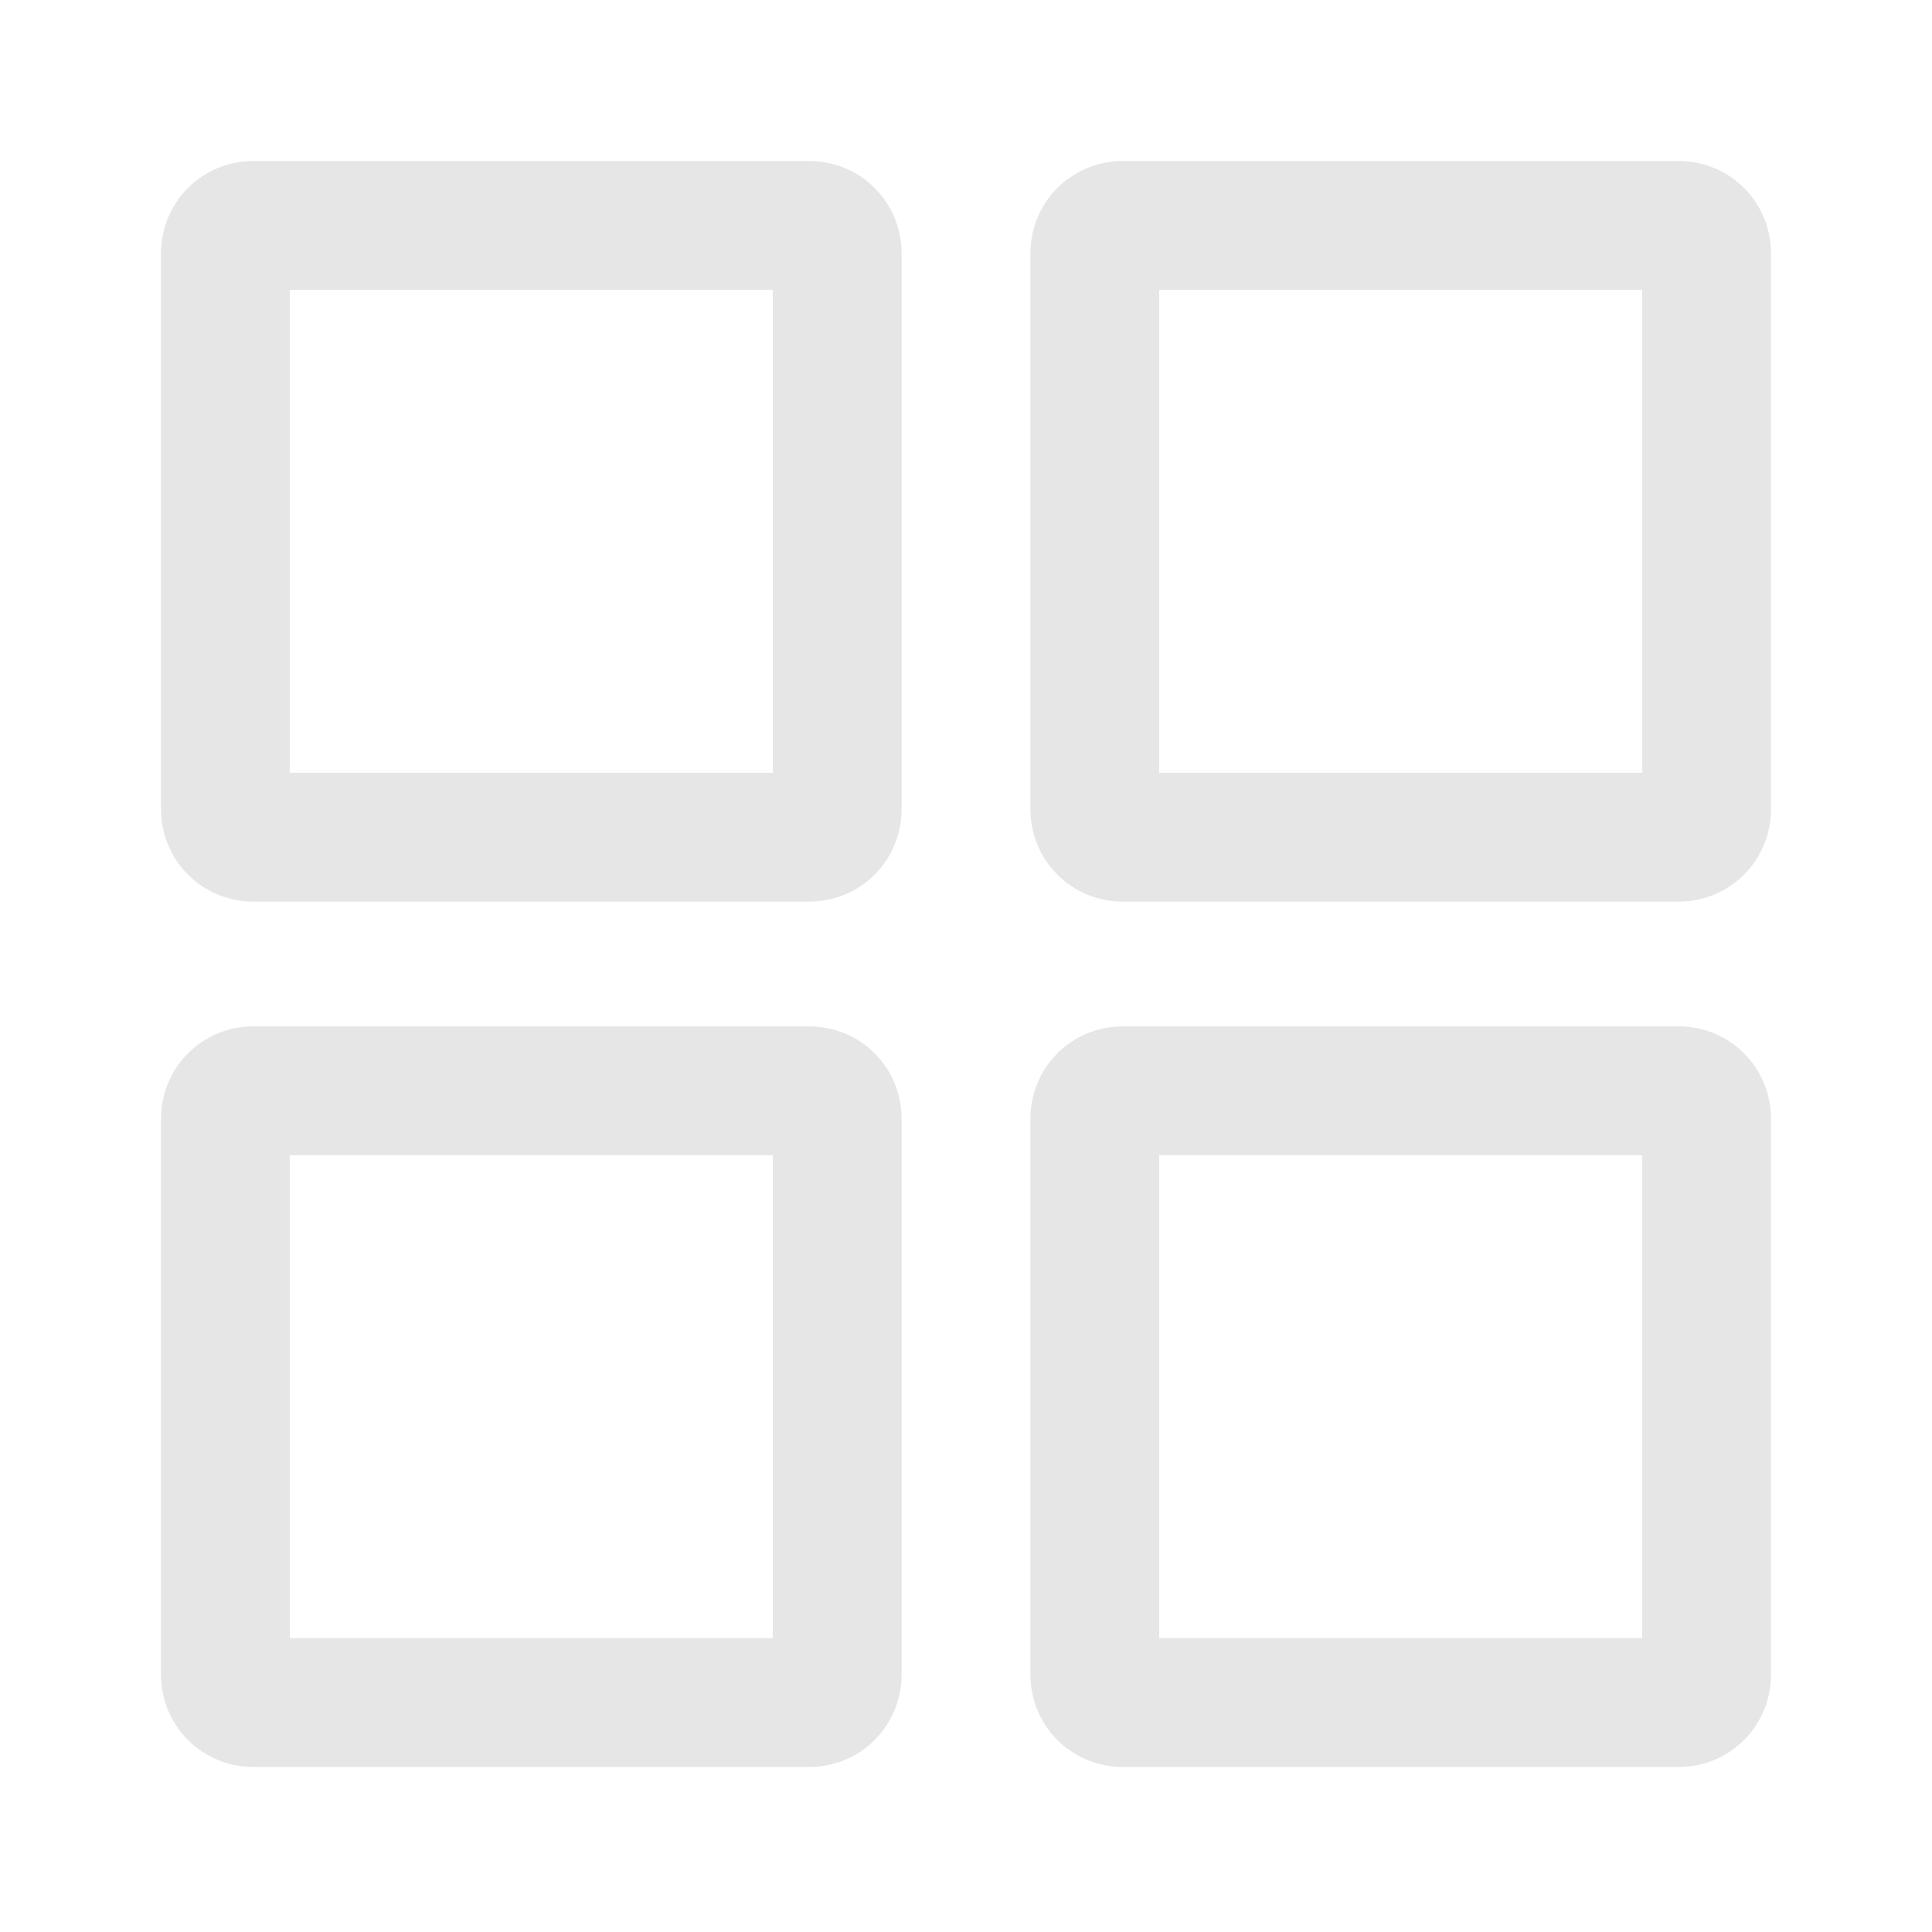
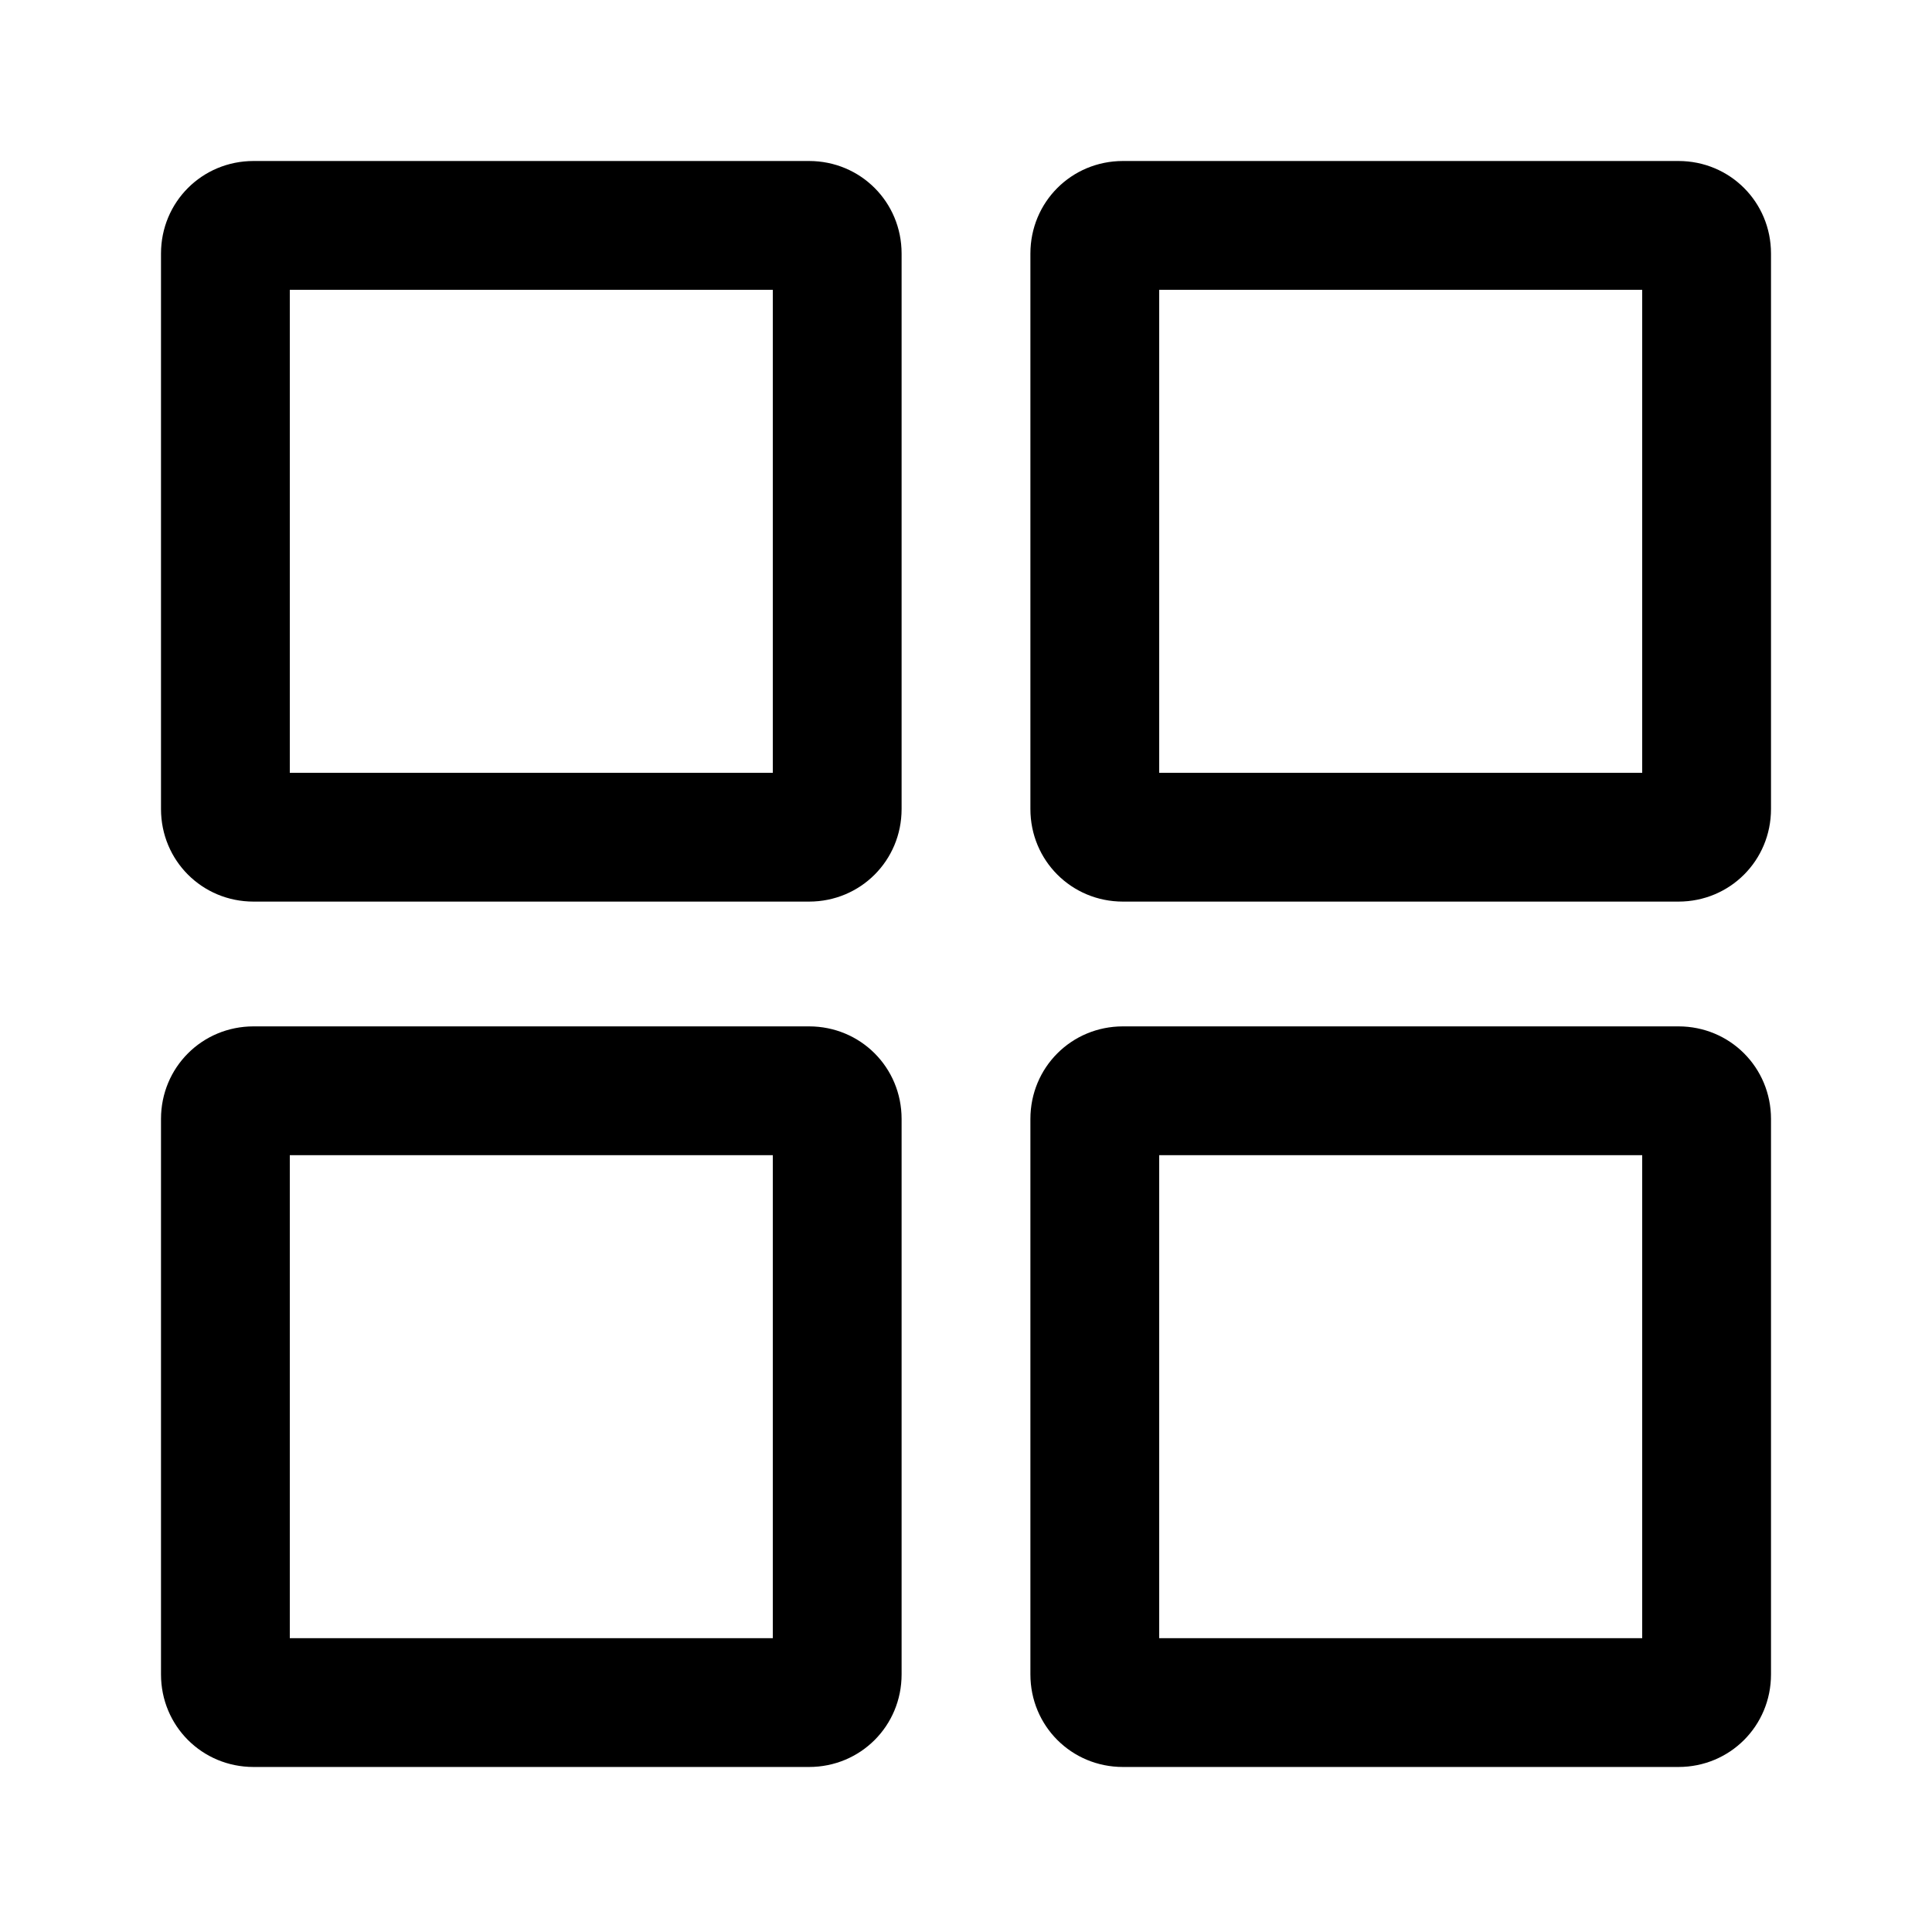
<svg xmlns="http://www.w3.org/2000/svg" class="icon" width="64px" height="64.00px" viewBox="0 0 1024 1024" version="1.1">
-   <path fill="#e6e6e6" d="M428.8 85.333h-294.4C107.093 85.333 85.333 107.093 85.333 134.4v294.4c0 27.307 21.76 49.067 49.067 49.067h294.4c27.307 0 49.067-21.76 49.067-49.067v-294.4c0-27.307-21.76-49.067-49.067-49.067zM409.6 409.6H153.6V153.6h256v256zM889.6 85.333h-294.4c-27.307 0-49.067 21.76-49.067 49.067v294.4c0 27.307 21.76 49.067 49.067 49.067h294.4c27.307 0 49.067-21.76 49.067-49.067v-294.4c0-27.307-21.76-49.067-49.067-49.067zM870.4 409.6h-256V153.6h256v256zM428.8 544h-294.4c-27.307 0-49.067 21.76-49.067 49.067v294.4c0 27.307 21.76 49.067 49.067 49.067h294.4c27.307 0 49.067-21.76 49.067-49.067v-294.4c0-27.307-21.76-49.067-49.067-49.067z m-19.2 324.267H153.6v-256h256v256zM889.6 544h-294.4c-27.307 0-49.067 21.76-49.067 49.067v294.4c0 27.307 21.76 49.067 49.067 49.067h294.4c27.307 0 49.067-21.76 49.067-49.067v-294.4c0-27.307-21.76-49.067-49.067-49.067z m-19.2 324.267h-256v-256h256v256z" />
+   <path d="M428.8 85.333h-294.4C107.093 85.333 85.333 107.093 85.333 134.4v294.4c0 27.307 21.76 49.067 49.067 49.067h294.4c27.307 0 49.067-21.76 49.067-49.067v-294.4c0-27.307-21.76-49.067-49.067-49.067zM409.6 409.6H153.6V153.6h256v256zM889.6 85.333h-294.4c-27.307 0-49.067 21.76-49.067 49.067v294.4c0 27.307 21.76 49.067 49.067 49.067h294.4c27.307 0 49.067-21.76 49.067-49.067v-294.4c0-27.307-21.76-49.067-49.067-49.067zM870.4 409.6h-256V153.6h256v256zM428.8 544h-294.4c-27.307 0-49.067 21.76-49.067 49.067v294.4c0 27.307 21.76 49.067 49.067 49.067h294.4c27.307 0 49.067-21.76 49.067-49.067v-294.4c0-27.307-21.76-49.067-49.067-49.067z m-19.2 324.267H153.6v-256h256v256zM889.6 544h-294.4c-27.307 0-49.067 21.76-49.067 49.067v294.4c0 27.307 21.76 49.067 49.067 49.067h294.4c27.307 0 49.067-21.76 49.067-49.067v-294.4c0-27.307-21.76-49.067-49.067-49.067z m-19.2 324.267h-256v-256h256v256z" />
</svg>
